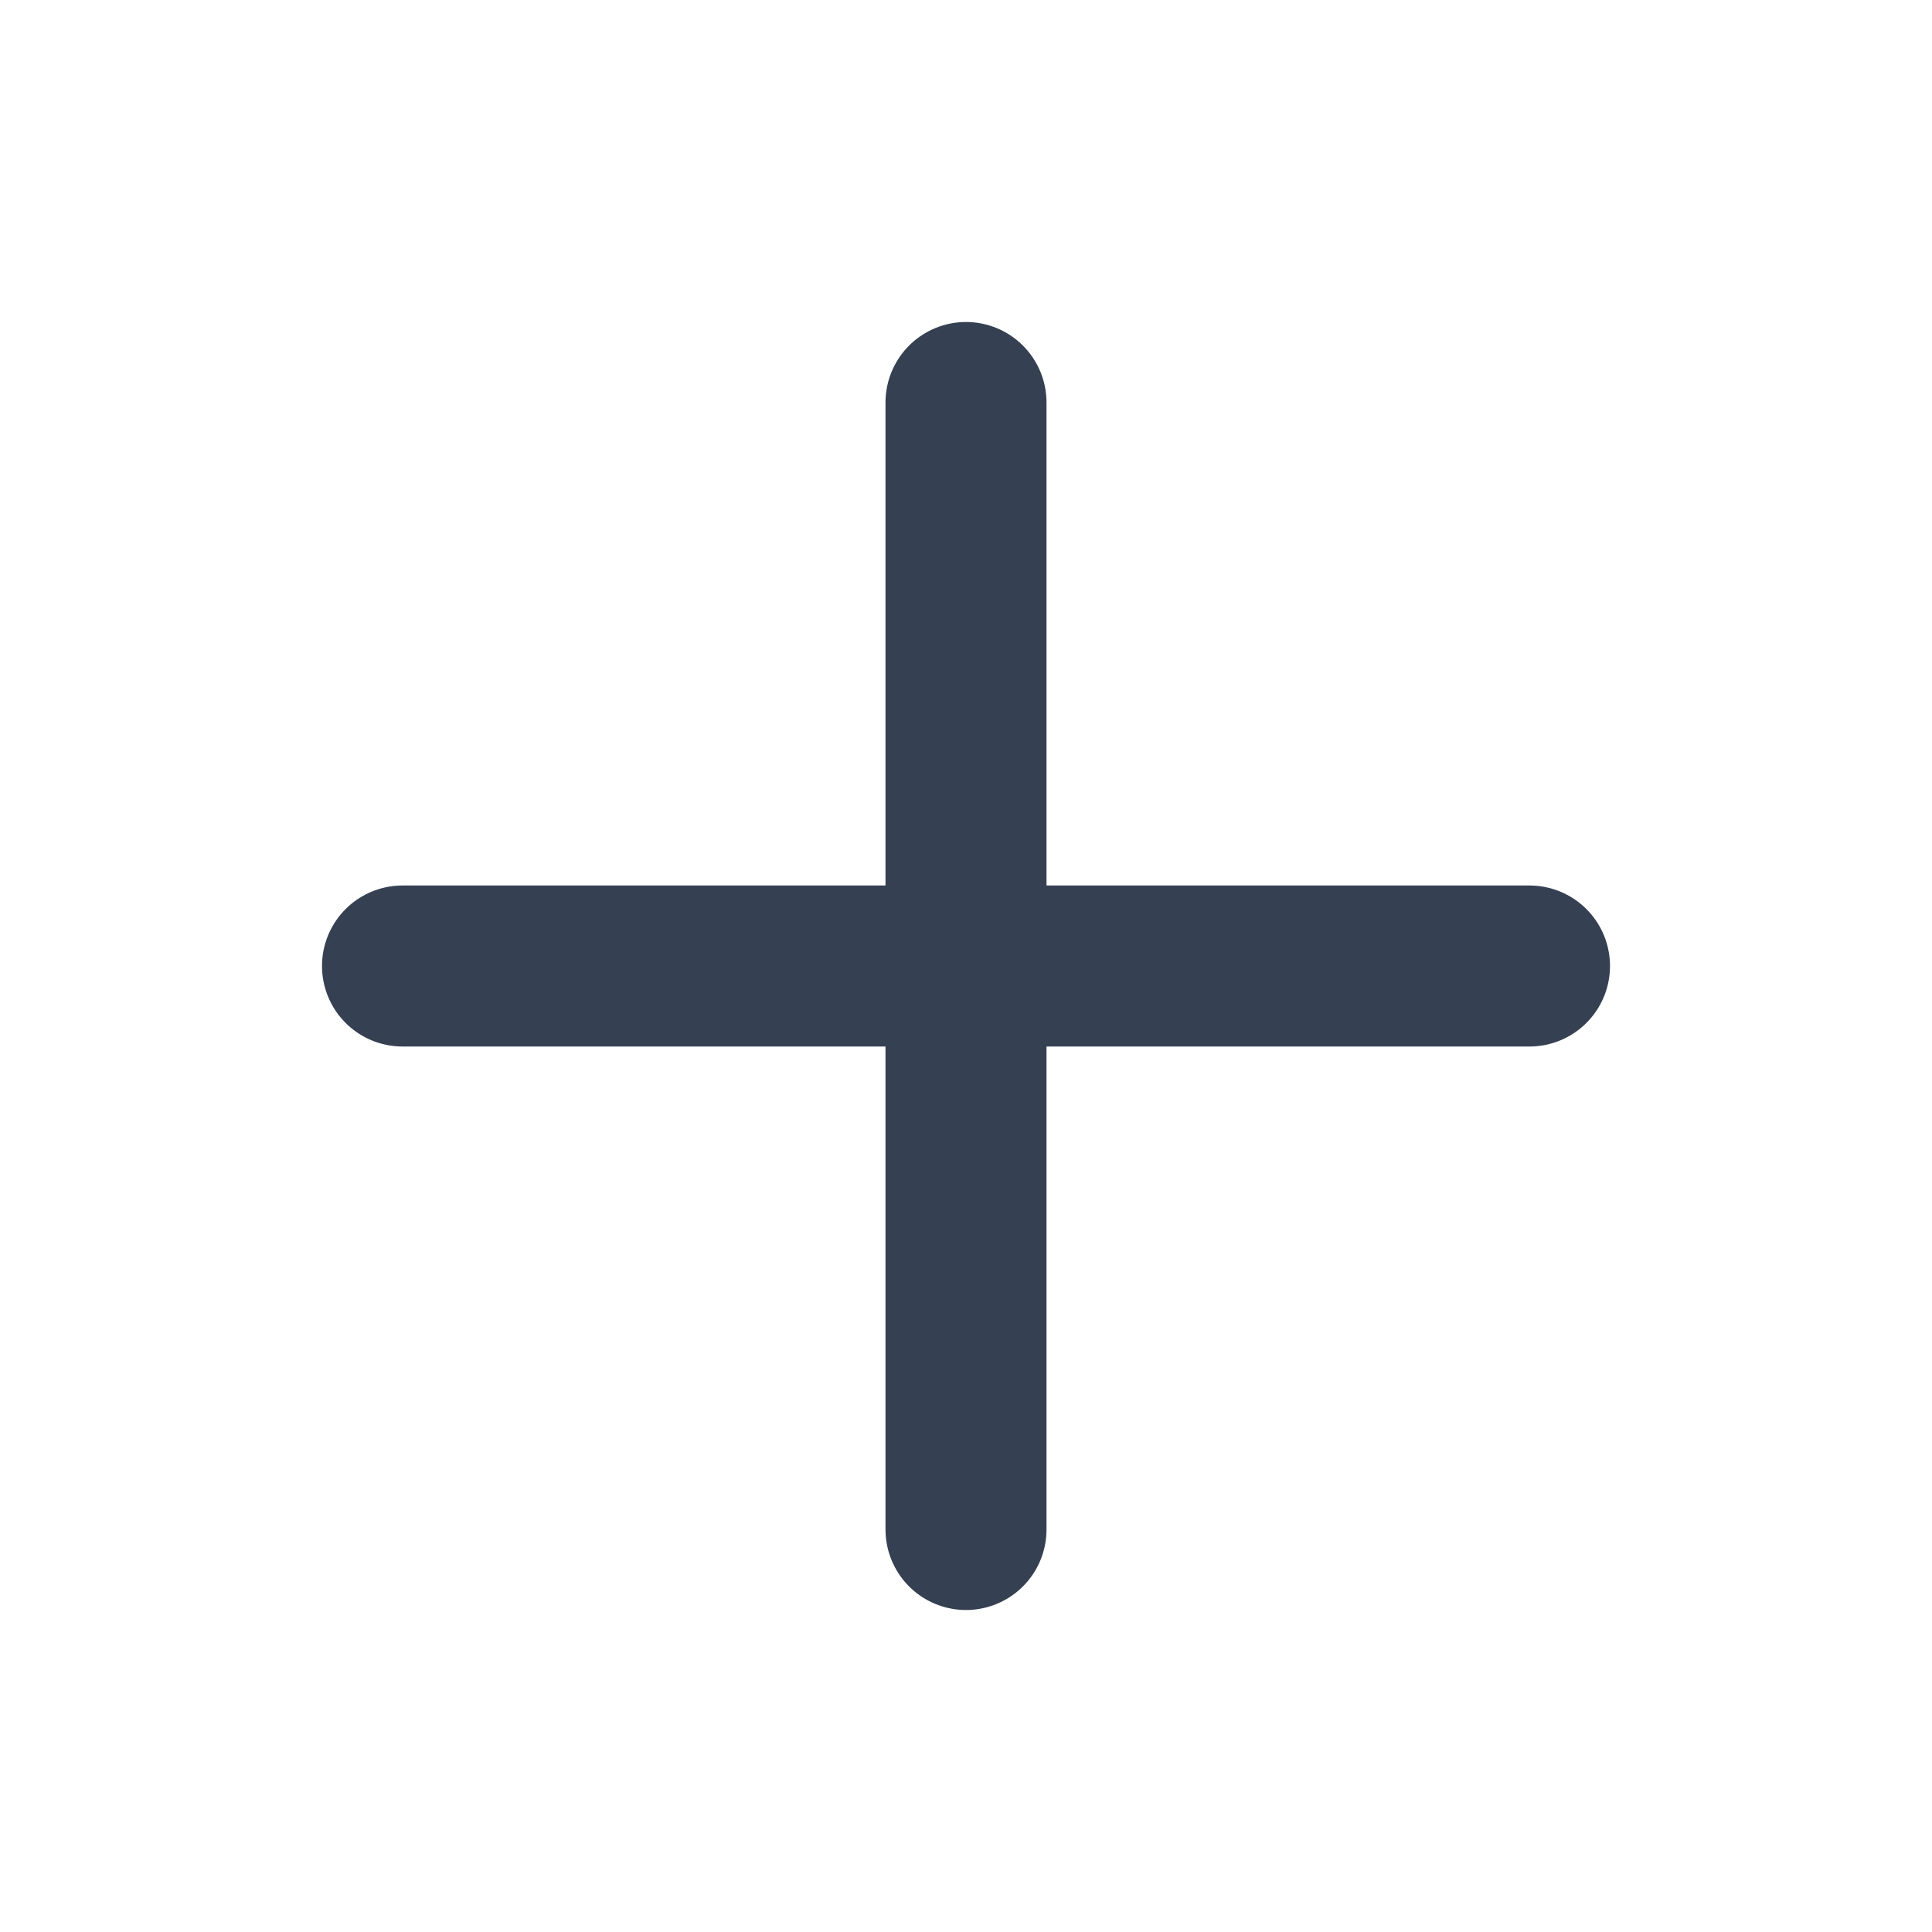
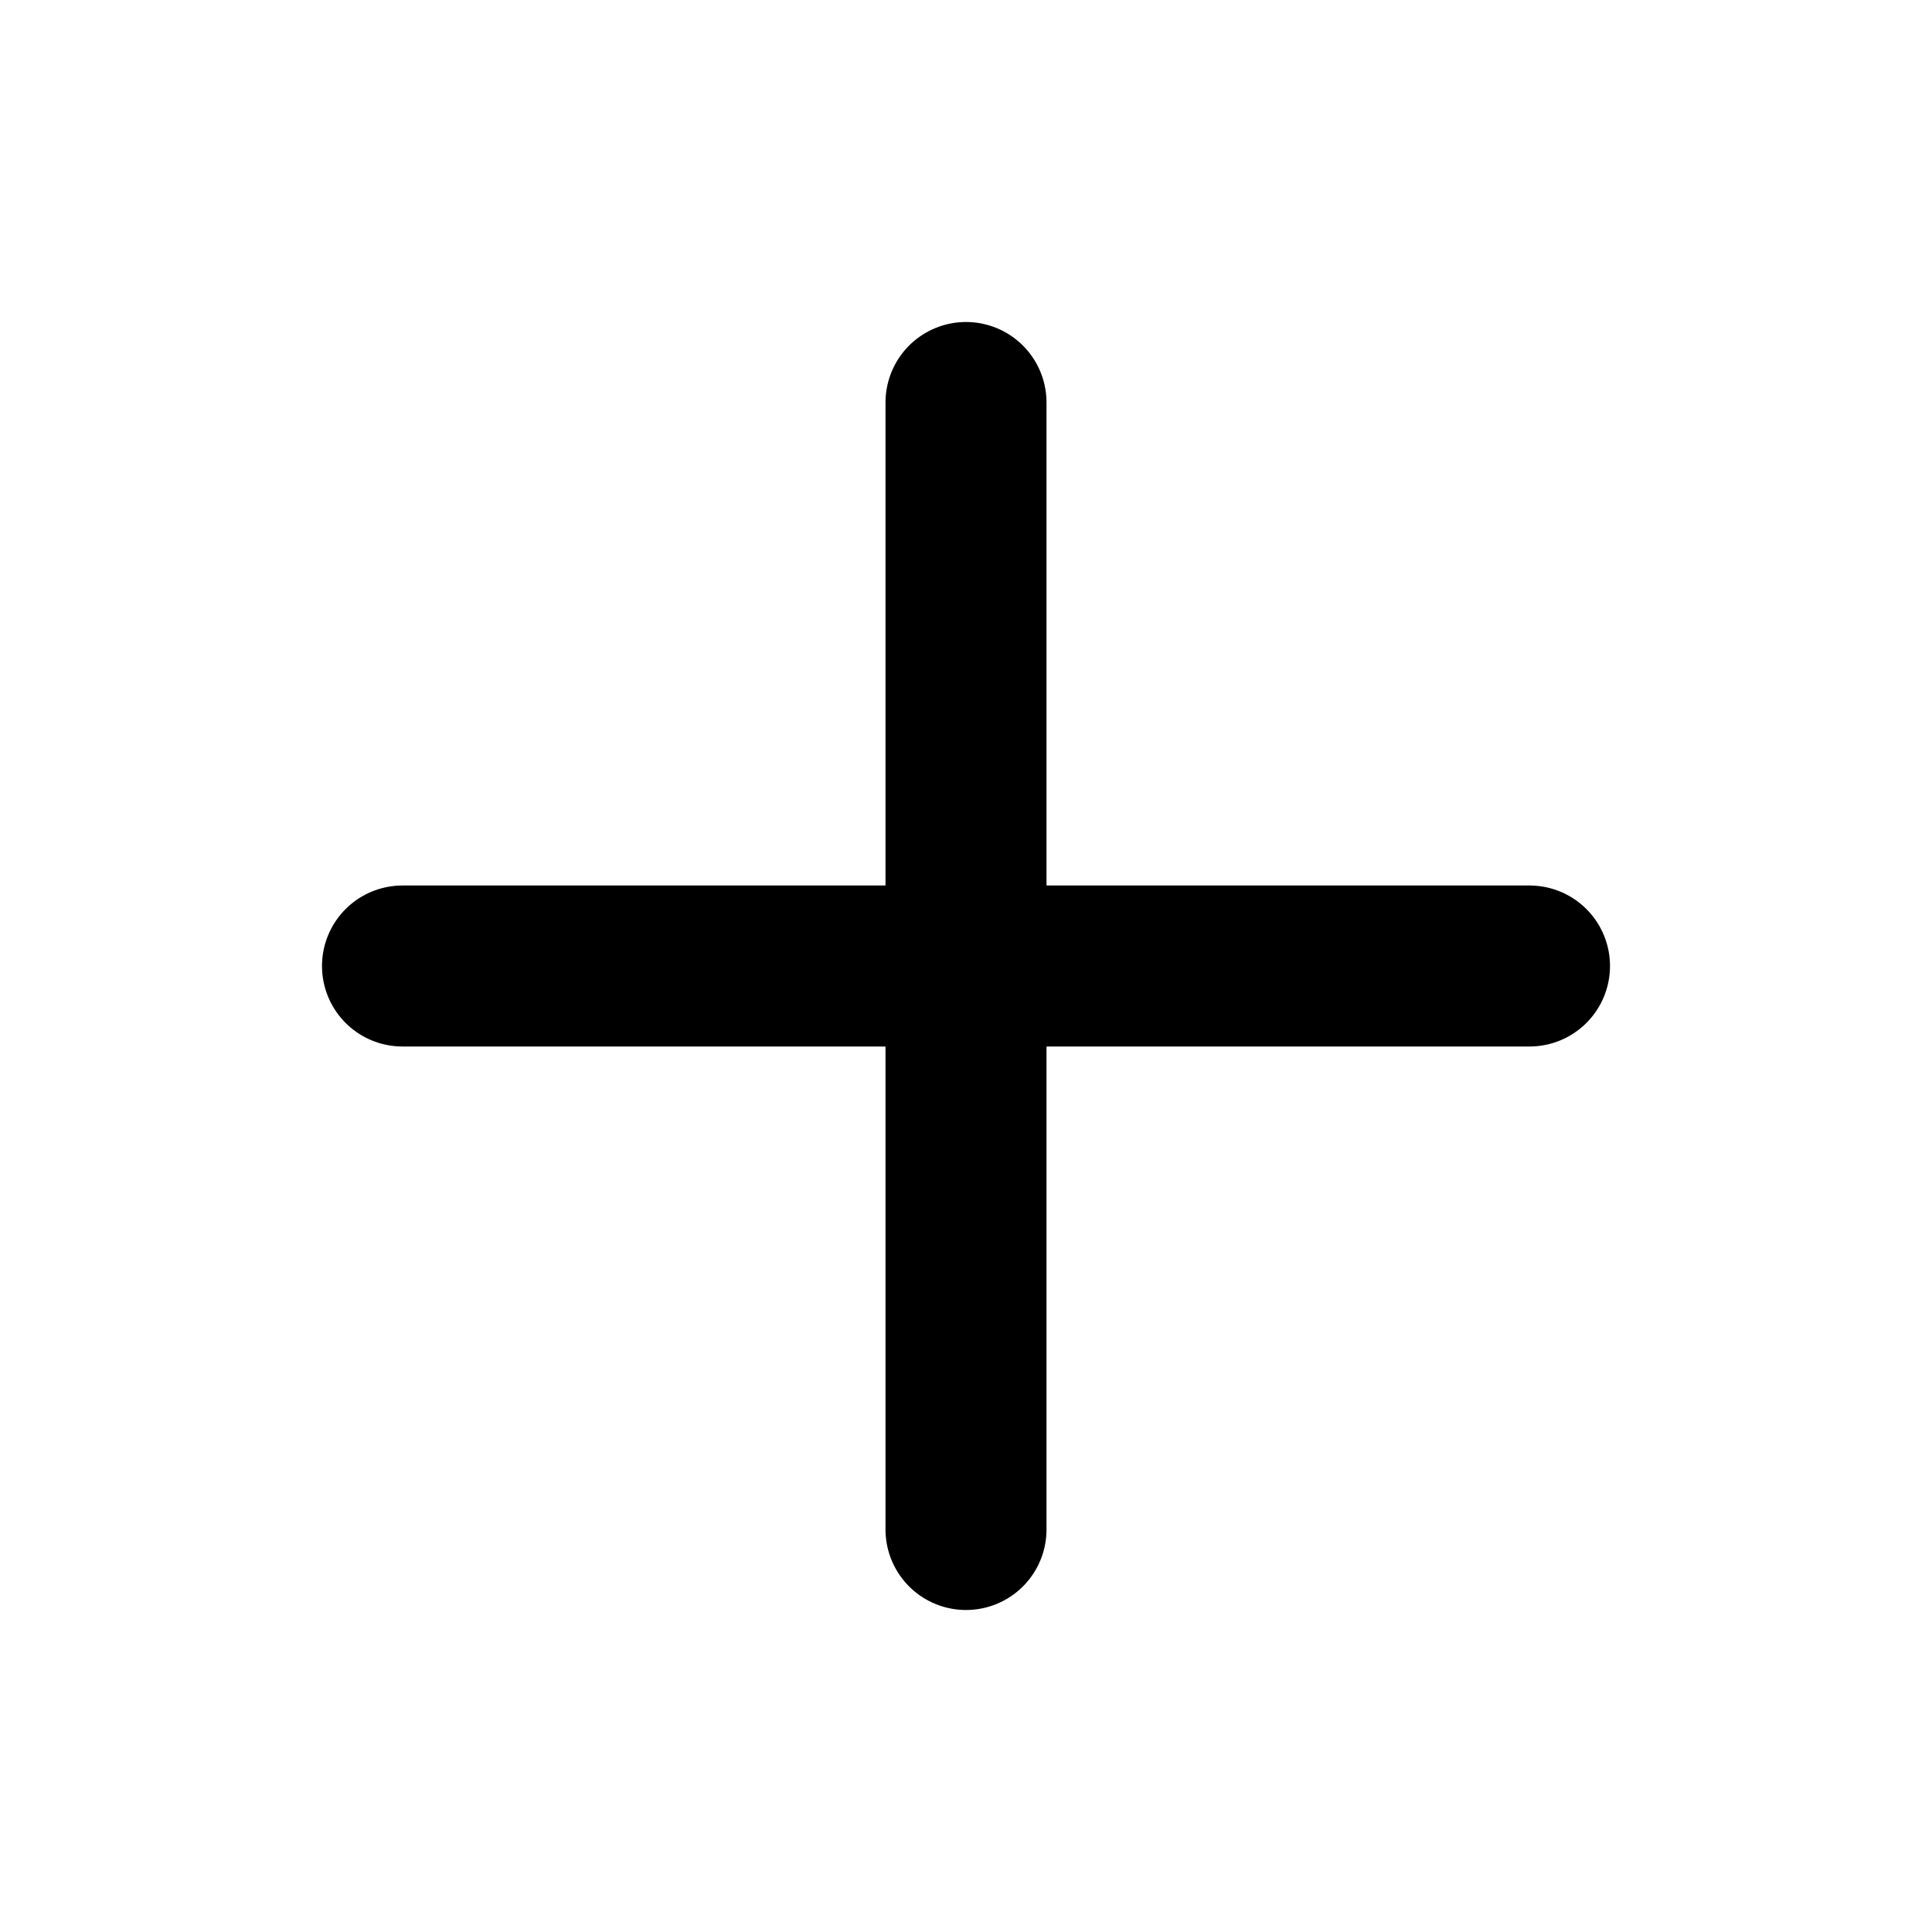
<svg xmlns="http://www.w3.org/2000/svg" width="24" height="24" viewBox="0 0 24 24" fill="none">
-   <path d="M12 5V19M5 12H19" stroke="#354052" stroke-width="2" stroke-linecap="round" stroke-linejoin="round" />
+   <path d="M12 5V19M5 12H19" stroke="currentColor" stroke-width="2" stroke-linecap="round" stroke-linejoin="round" />
</svg>
